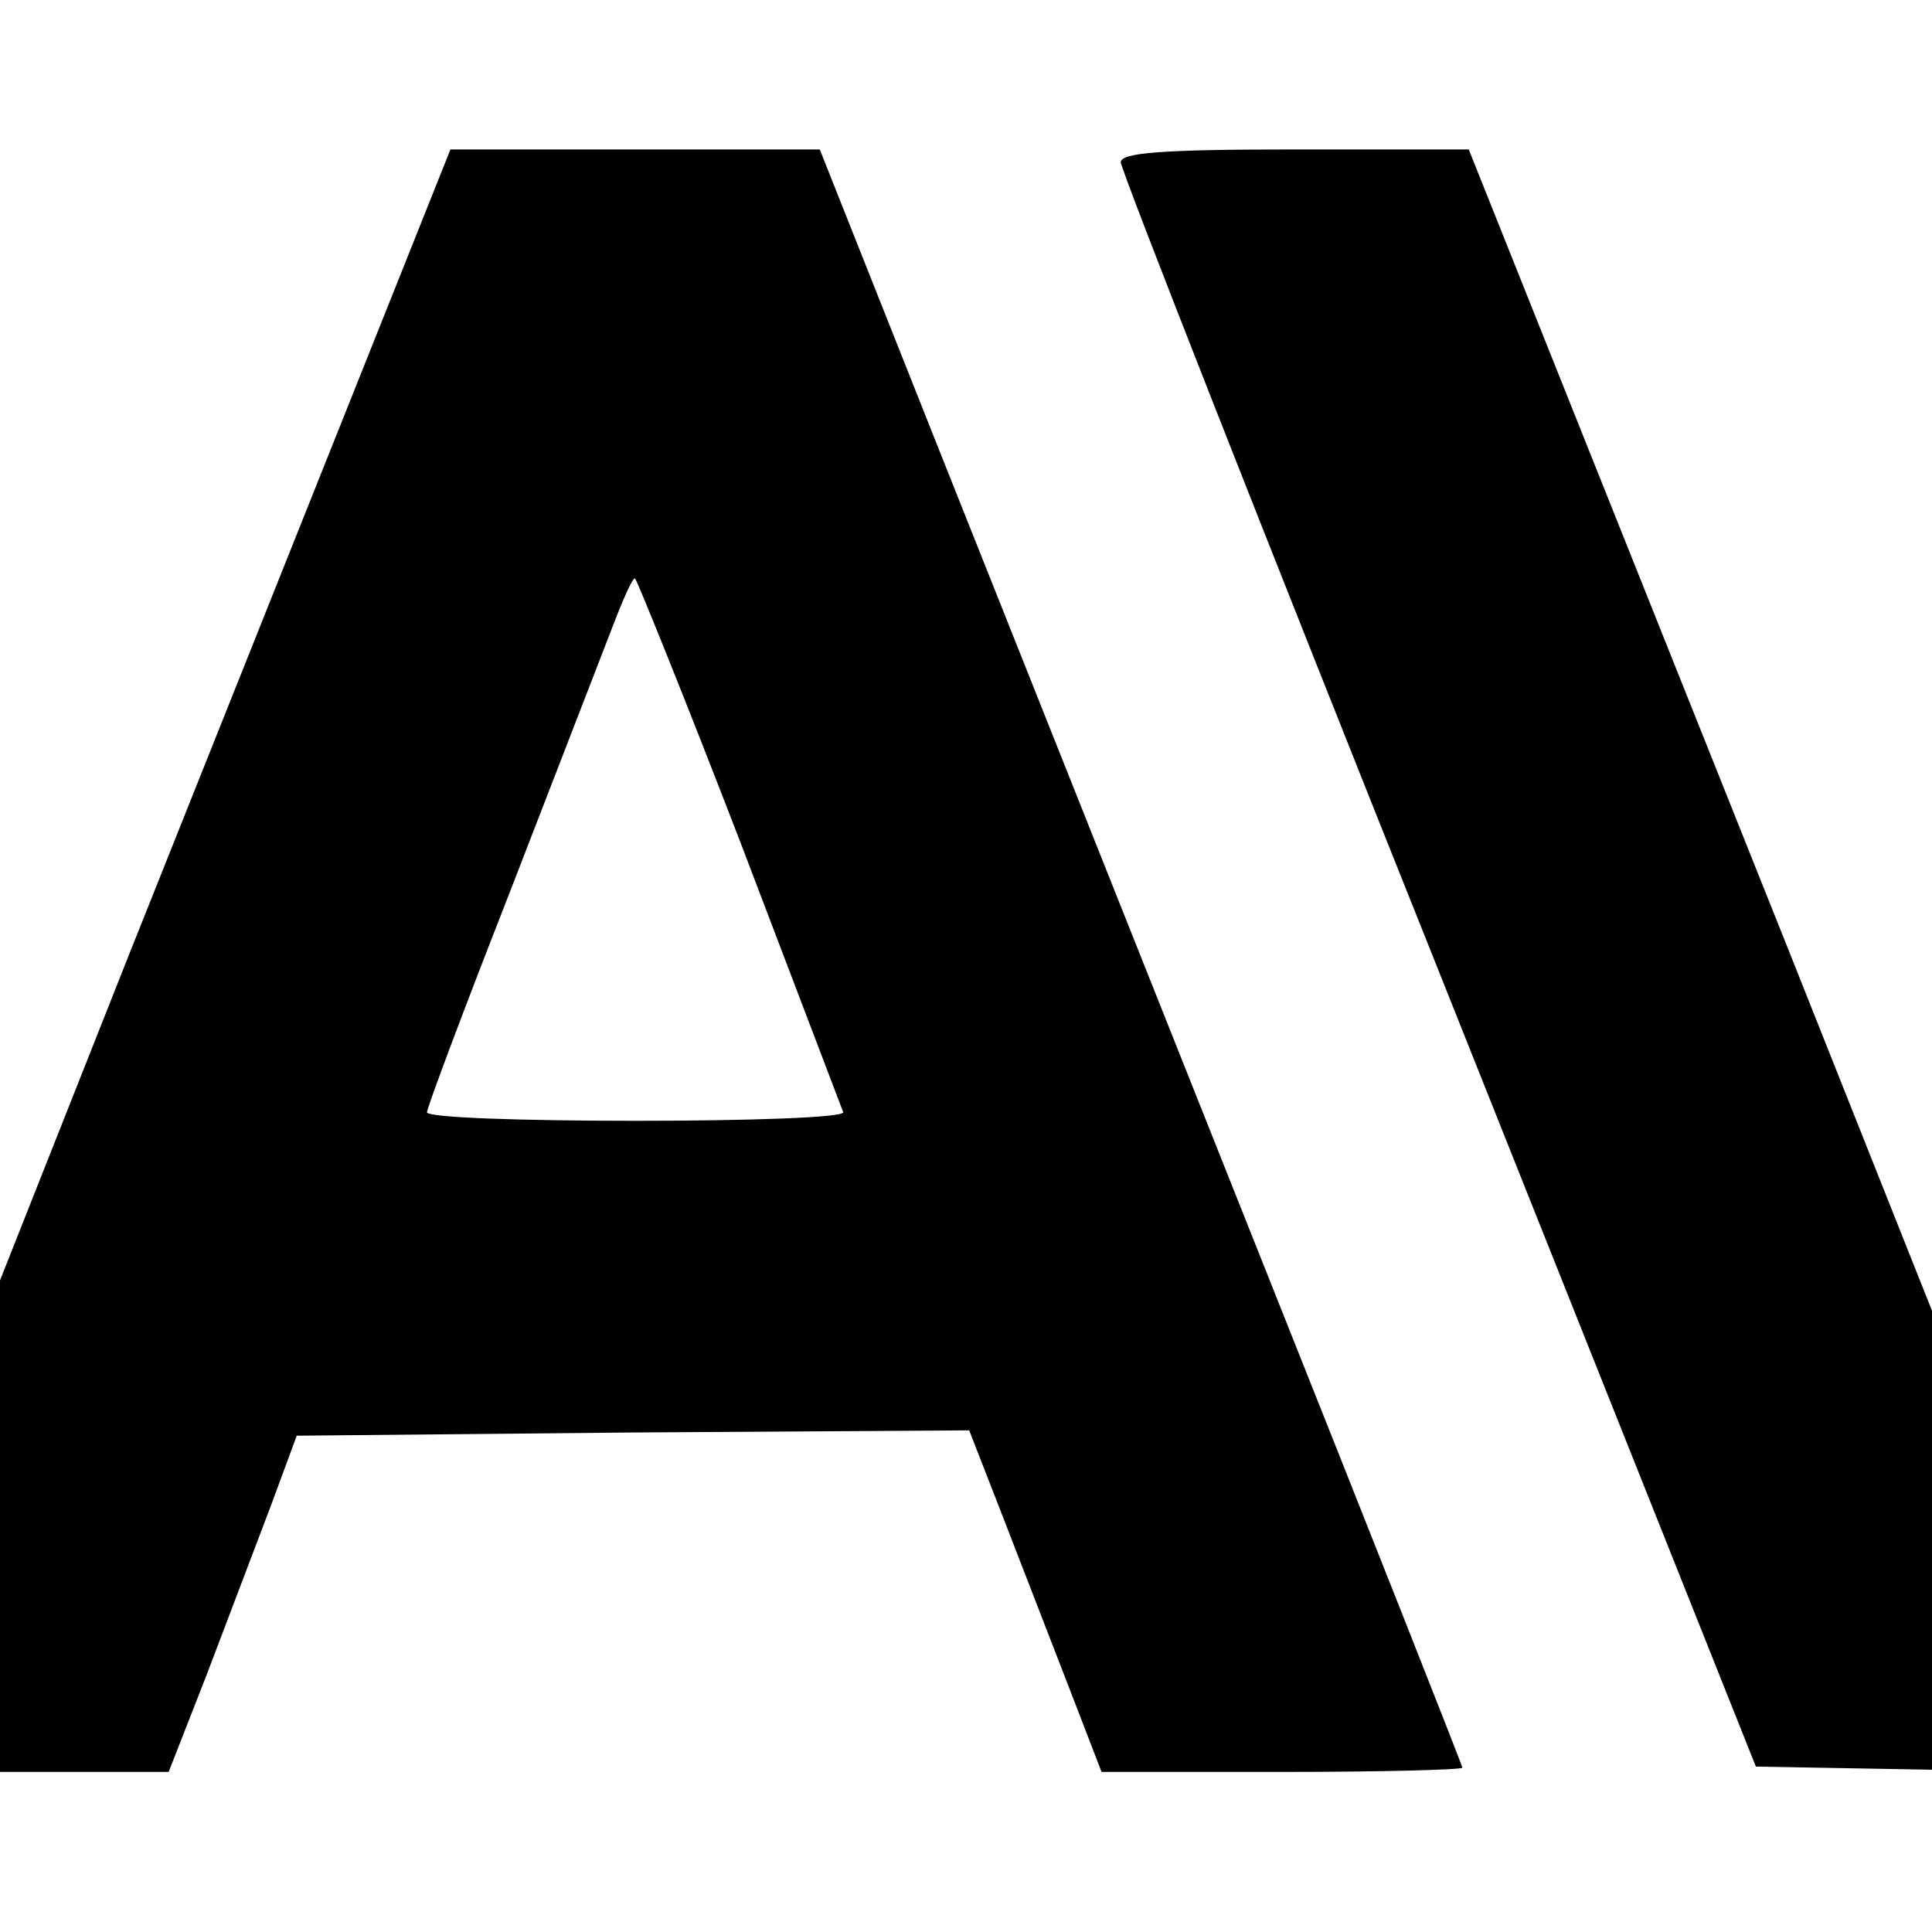
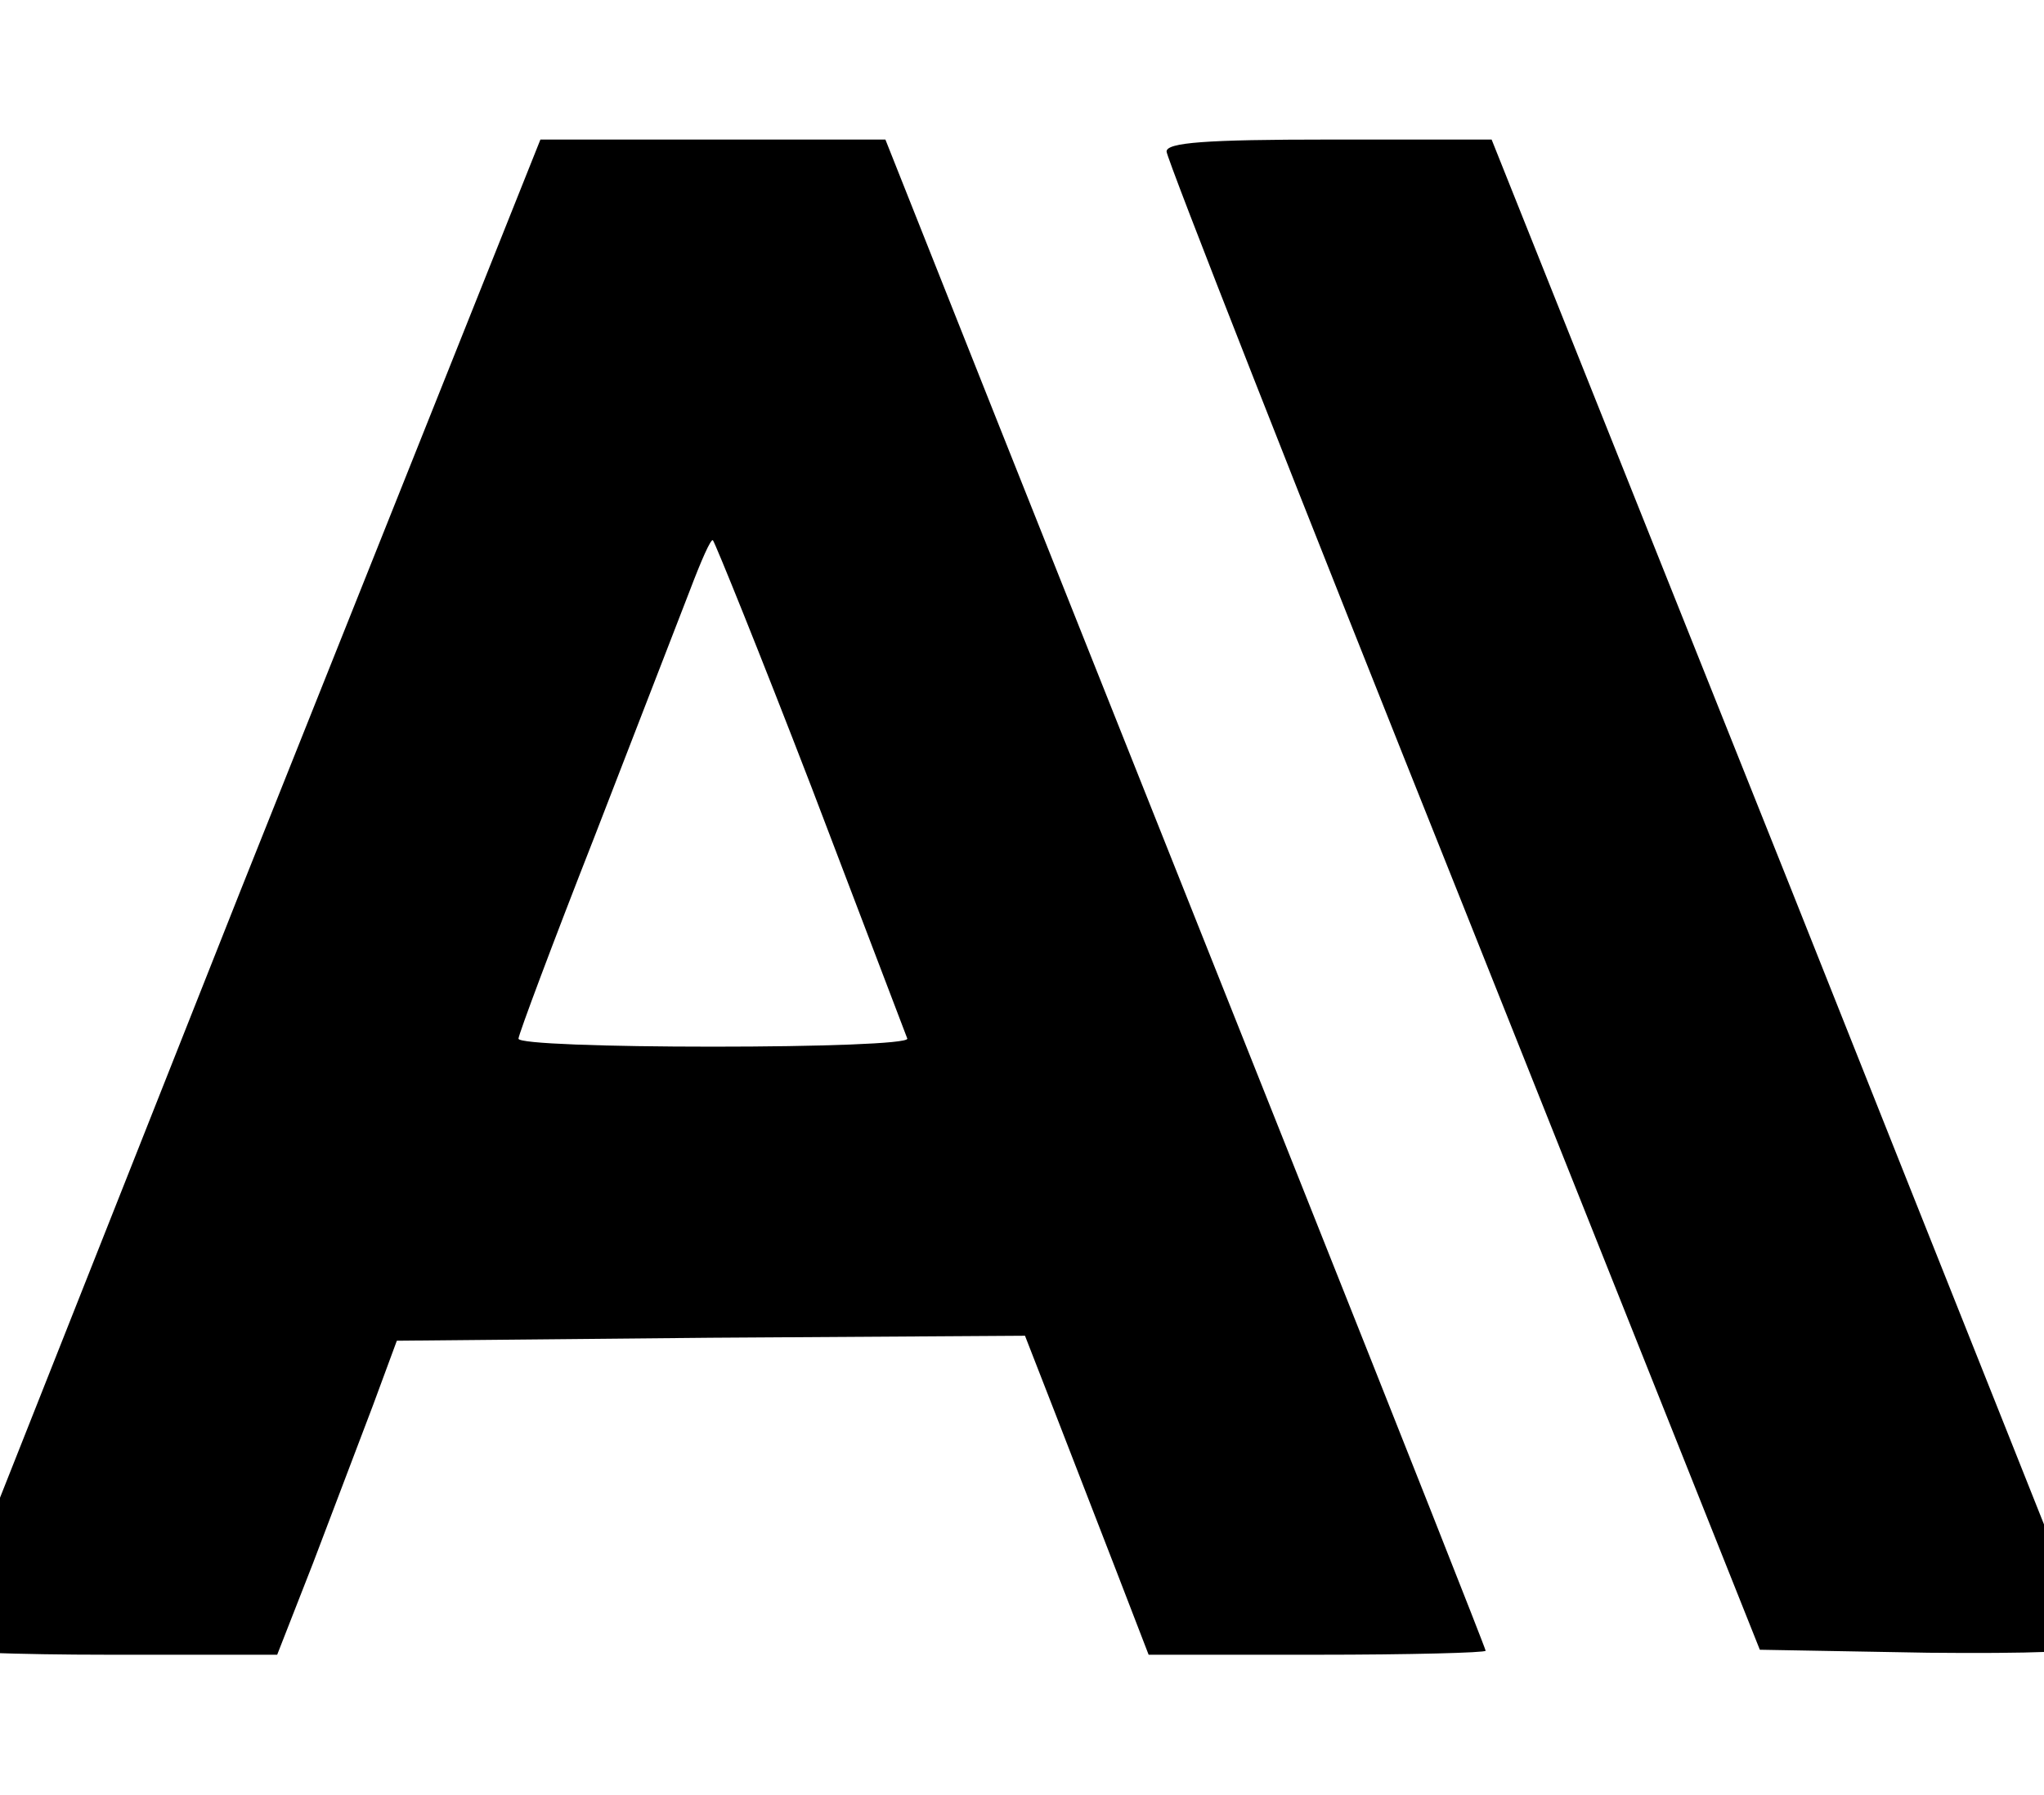
- <svg xmlns="http://www.w3.org/2000/svg" viewBox="35 35 181 180">
+ <svg xmlns="http://www.w3.org/2000/svg" viewBox="23 35 205 180">
  <path d="M47.1 124.4l-30.1 76c0 .3 7.6.6 16.9.6h16.9l3.6-9.2 6-15.8 2.4-6.5 31.5-.3 31.5-.2 3 7.7 6.2 16 3.2 8.3h16.9c9.3 0 16.9-.2 16.9-.4s-8.5-21.7-18.9-47.8L123 77.2 111.8 49H94.5 77.2l-30.1 75.4zm57.3-10.4l9.6 25.2c0 .5-8.8.8-19.5.8s-19.5-.3-19.5-.8c0-.4 3.4-9.5 7.6-20.2l9.6-24.8c1.1-2.9 2.1-5.2 2.3-5s4.7 11.3 9.9 24.8zM140 50.2c0 .7 13.4 34.8 29.8 75.8l29.7 74.5 16.9.3c9.9.1 16.6-.1 16.4-.7-.1-.5-13.8-34.7-30.2-76l-30-75.1h-16.3c-12.4 0-16.3.3-16.3 1.2z" />
</svg>
